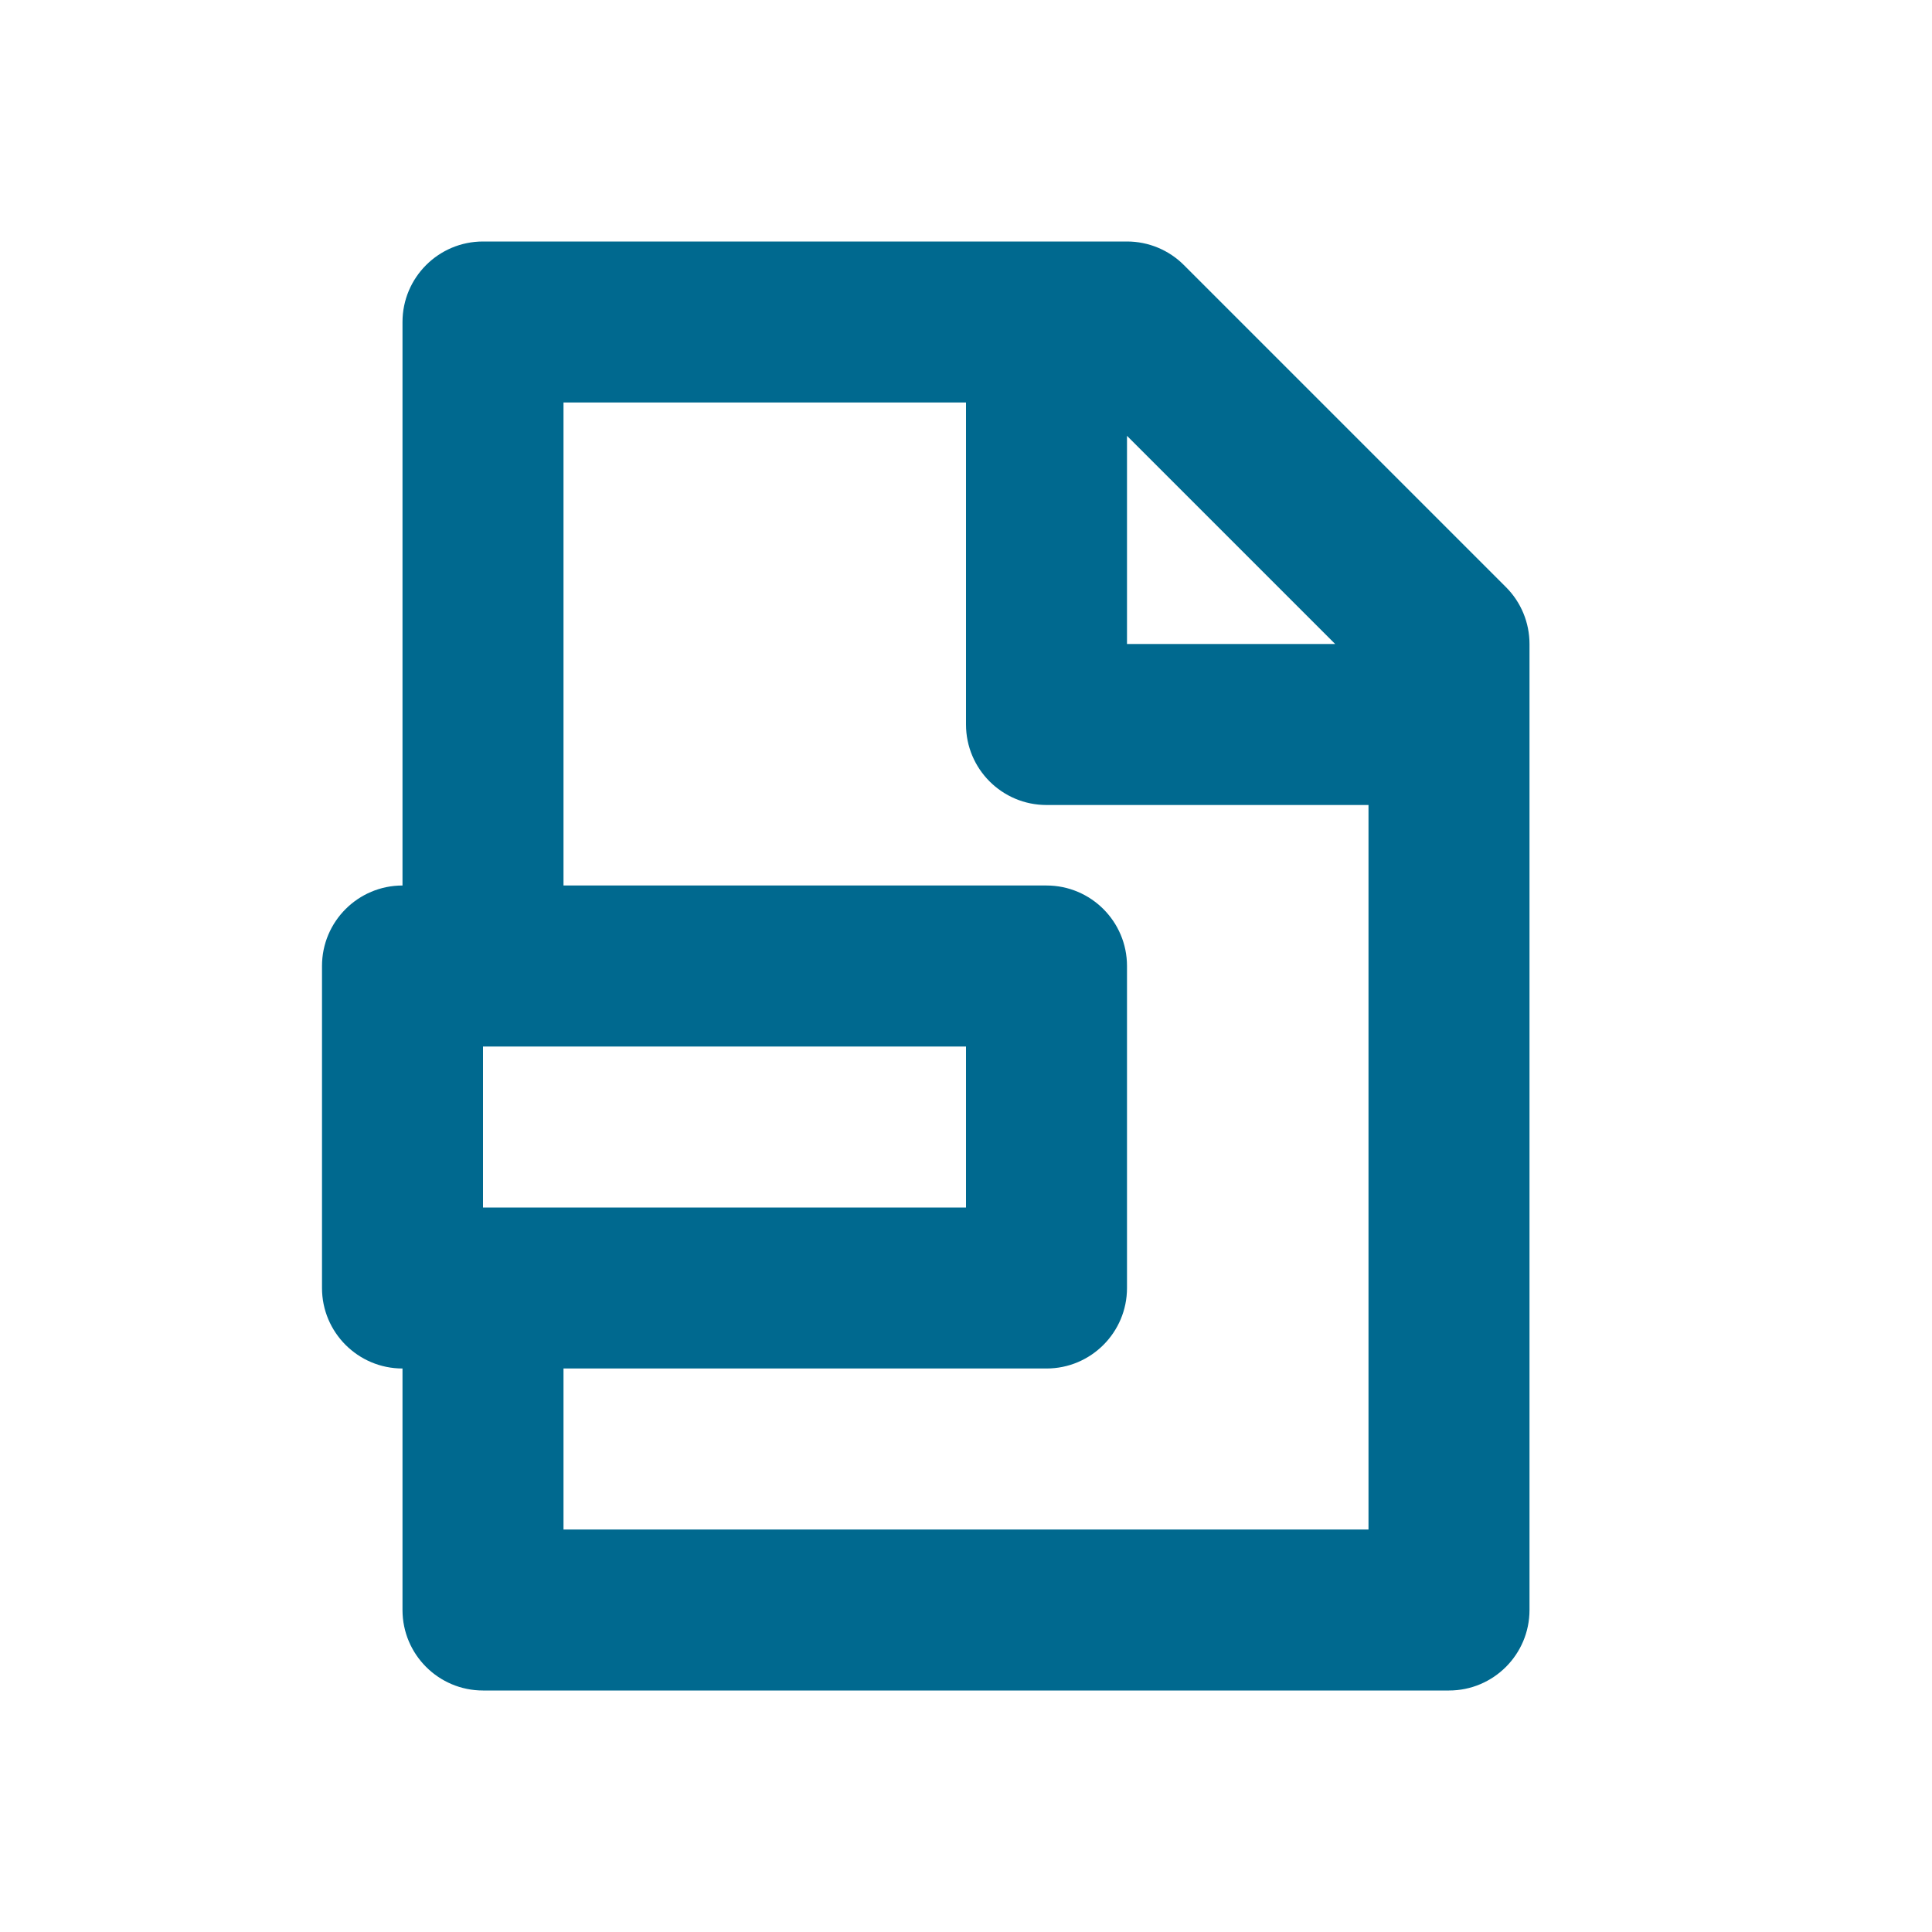
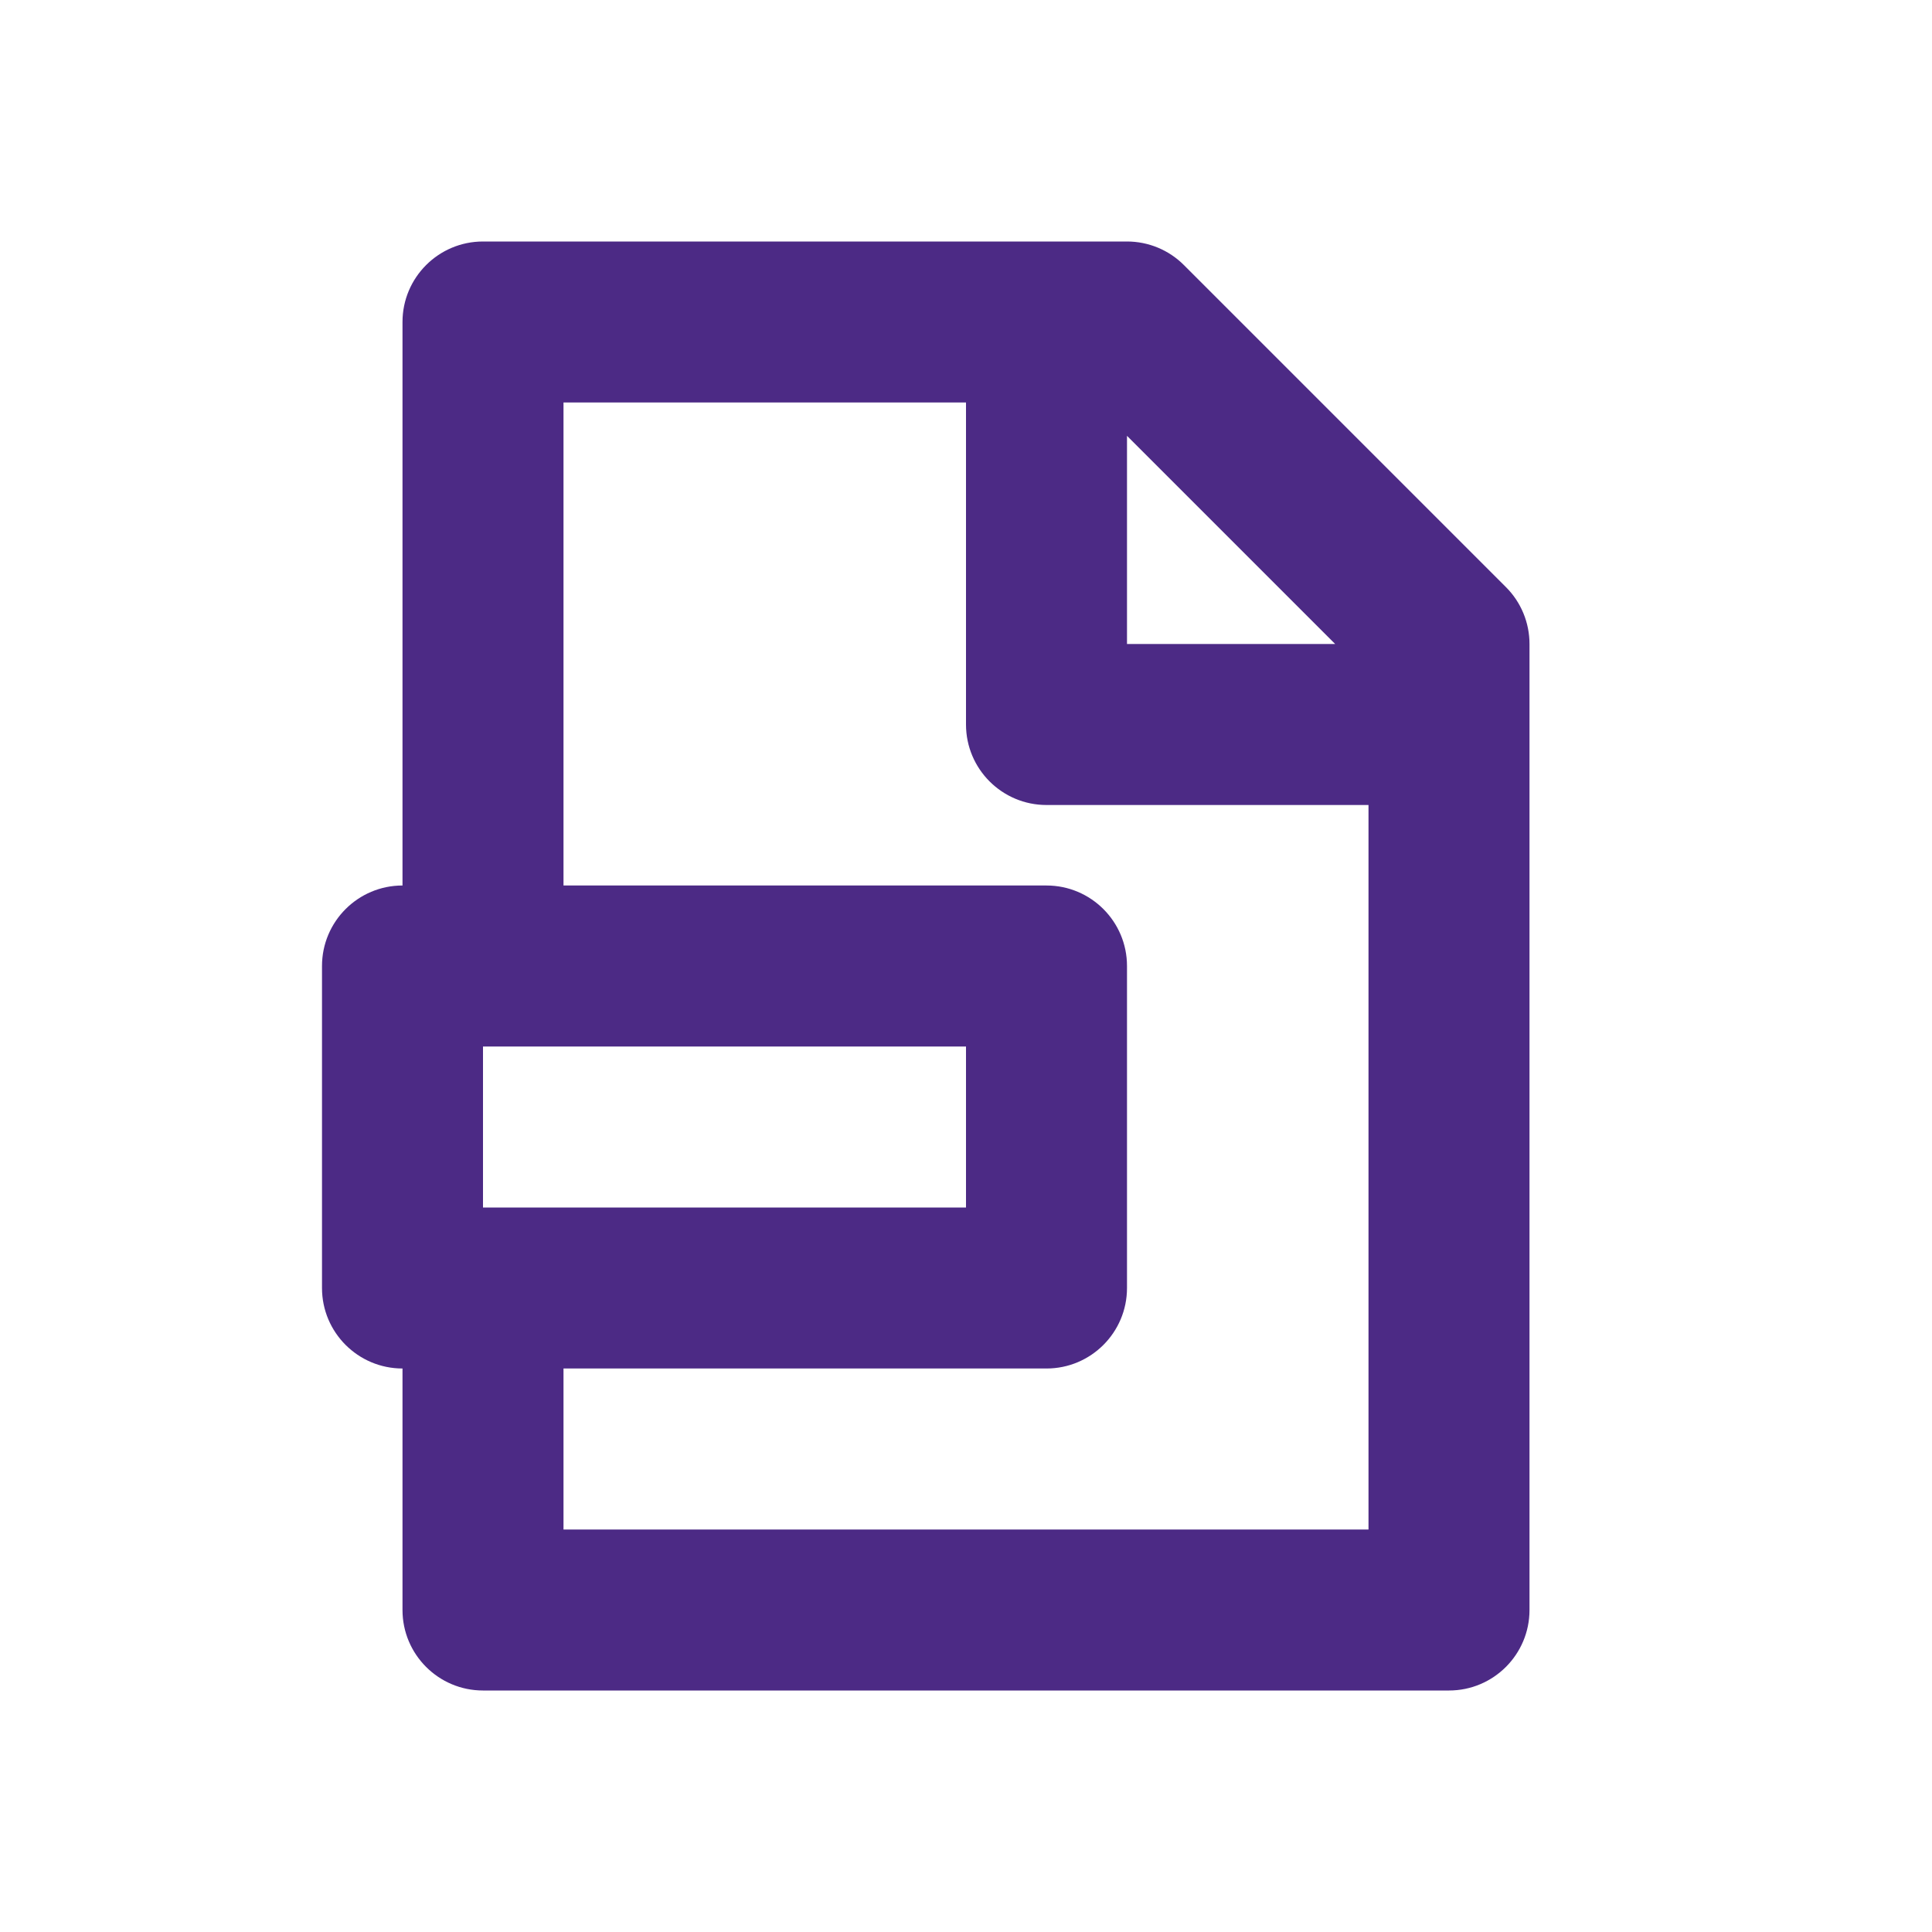
<svg xmlns="http://www.w3.org/2000/svg" width="24" height="24" viewBox="0 0 24 24">
  <g fill="none" fill-rule="evenodd">
    <rect width="24" height="24" />
-     <path fill="#00698f" fill-rule="nonzero" d="M7,17 L7,19 L17,19 L17,10 L13,10 C12.448,10 12,9.552 12,9 L12,5 L7,5 L7,11 L13,11 C13.552,11 14,11.448 14,12 L14,16 C14,16.552 13.552,17 13,17 L7,17 Z M5,17 C4.448,17 4,16.552 4,16 L4,12 C4,11.448 4.448,11 5,11 L5,4 C5,3.448 5.448,3 6,3 L14,3 C14.265,3 14.52,3.105 14.707,3.293 L18.707,7.293 C18.895,7.48 19,7.735 19,8 L19,20 C19,20.552 18.552,21 18,21 L6,21 C5.448,21 5,20.552 5,20 L5,17 Z M16.586,8 L14,5.414 L14,8 L16.586,8 Z M6,13 L6,15 L12,15 L12,13 L6,13 Z" />
+     <path fill="#4C2A85" fill-rule="nonzero" d="M7,17 L7,19 L17,19 L17,10 L13,10 C12.448,10 12,9.552 12,9 L12,5 L7,5 L7,11 L13,11 C13.552,11 14,11.448 14,12 L14,16 C14,16.552 13.552,17 13,17 L7,17 Z M5,17 C4.448,17 4,16.552 4,16 L4,12 C4,11.448 4.448,11 5,11 L5,4 C5,3.448 5.448,3 6,3 L14,3 C14.265,3 14.52,3.105 14.707,3.293 L18.707,7.293 C18.895,7.48 19,7.735 19,8 L19,20 C19,20.552 18.552,21 18,21 L6,21 C5.448,21 5,20.552 5,20 L5,17 Z M16.586,8 L14,5.414 L14,8 L16.586,8 Z M6,13 L6,15 L12,15 L12,13 L6,13 Z" />
  </g>
</svg>
